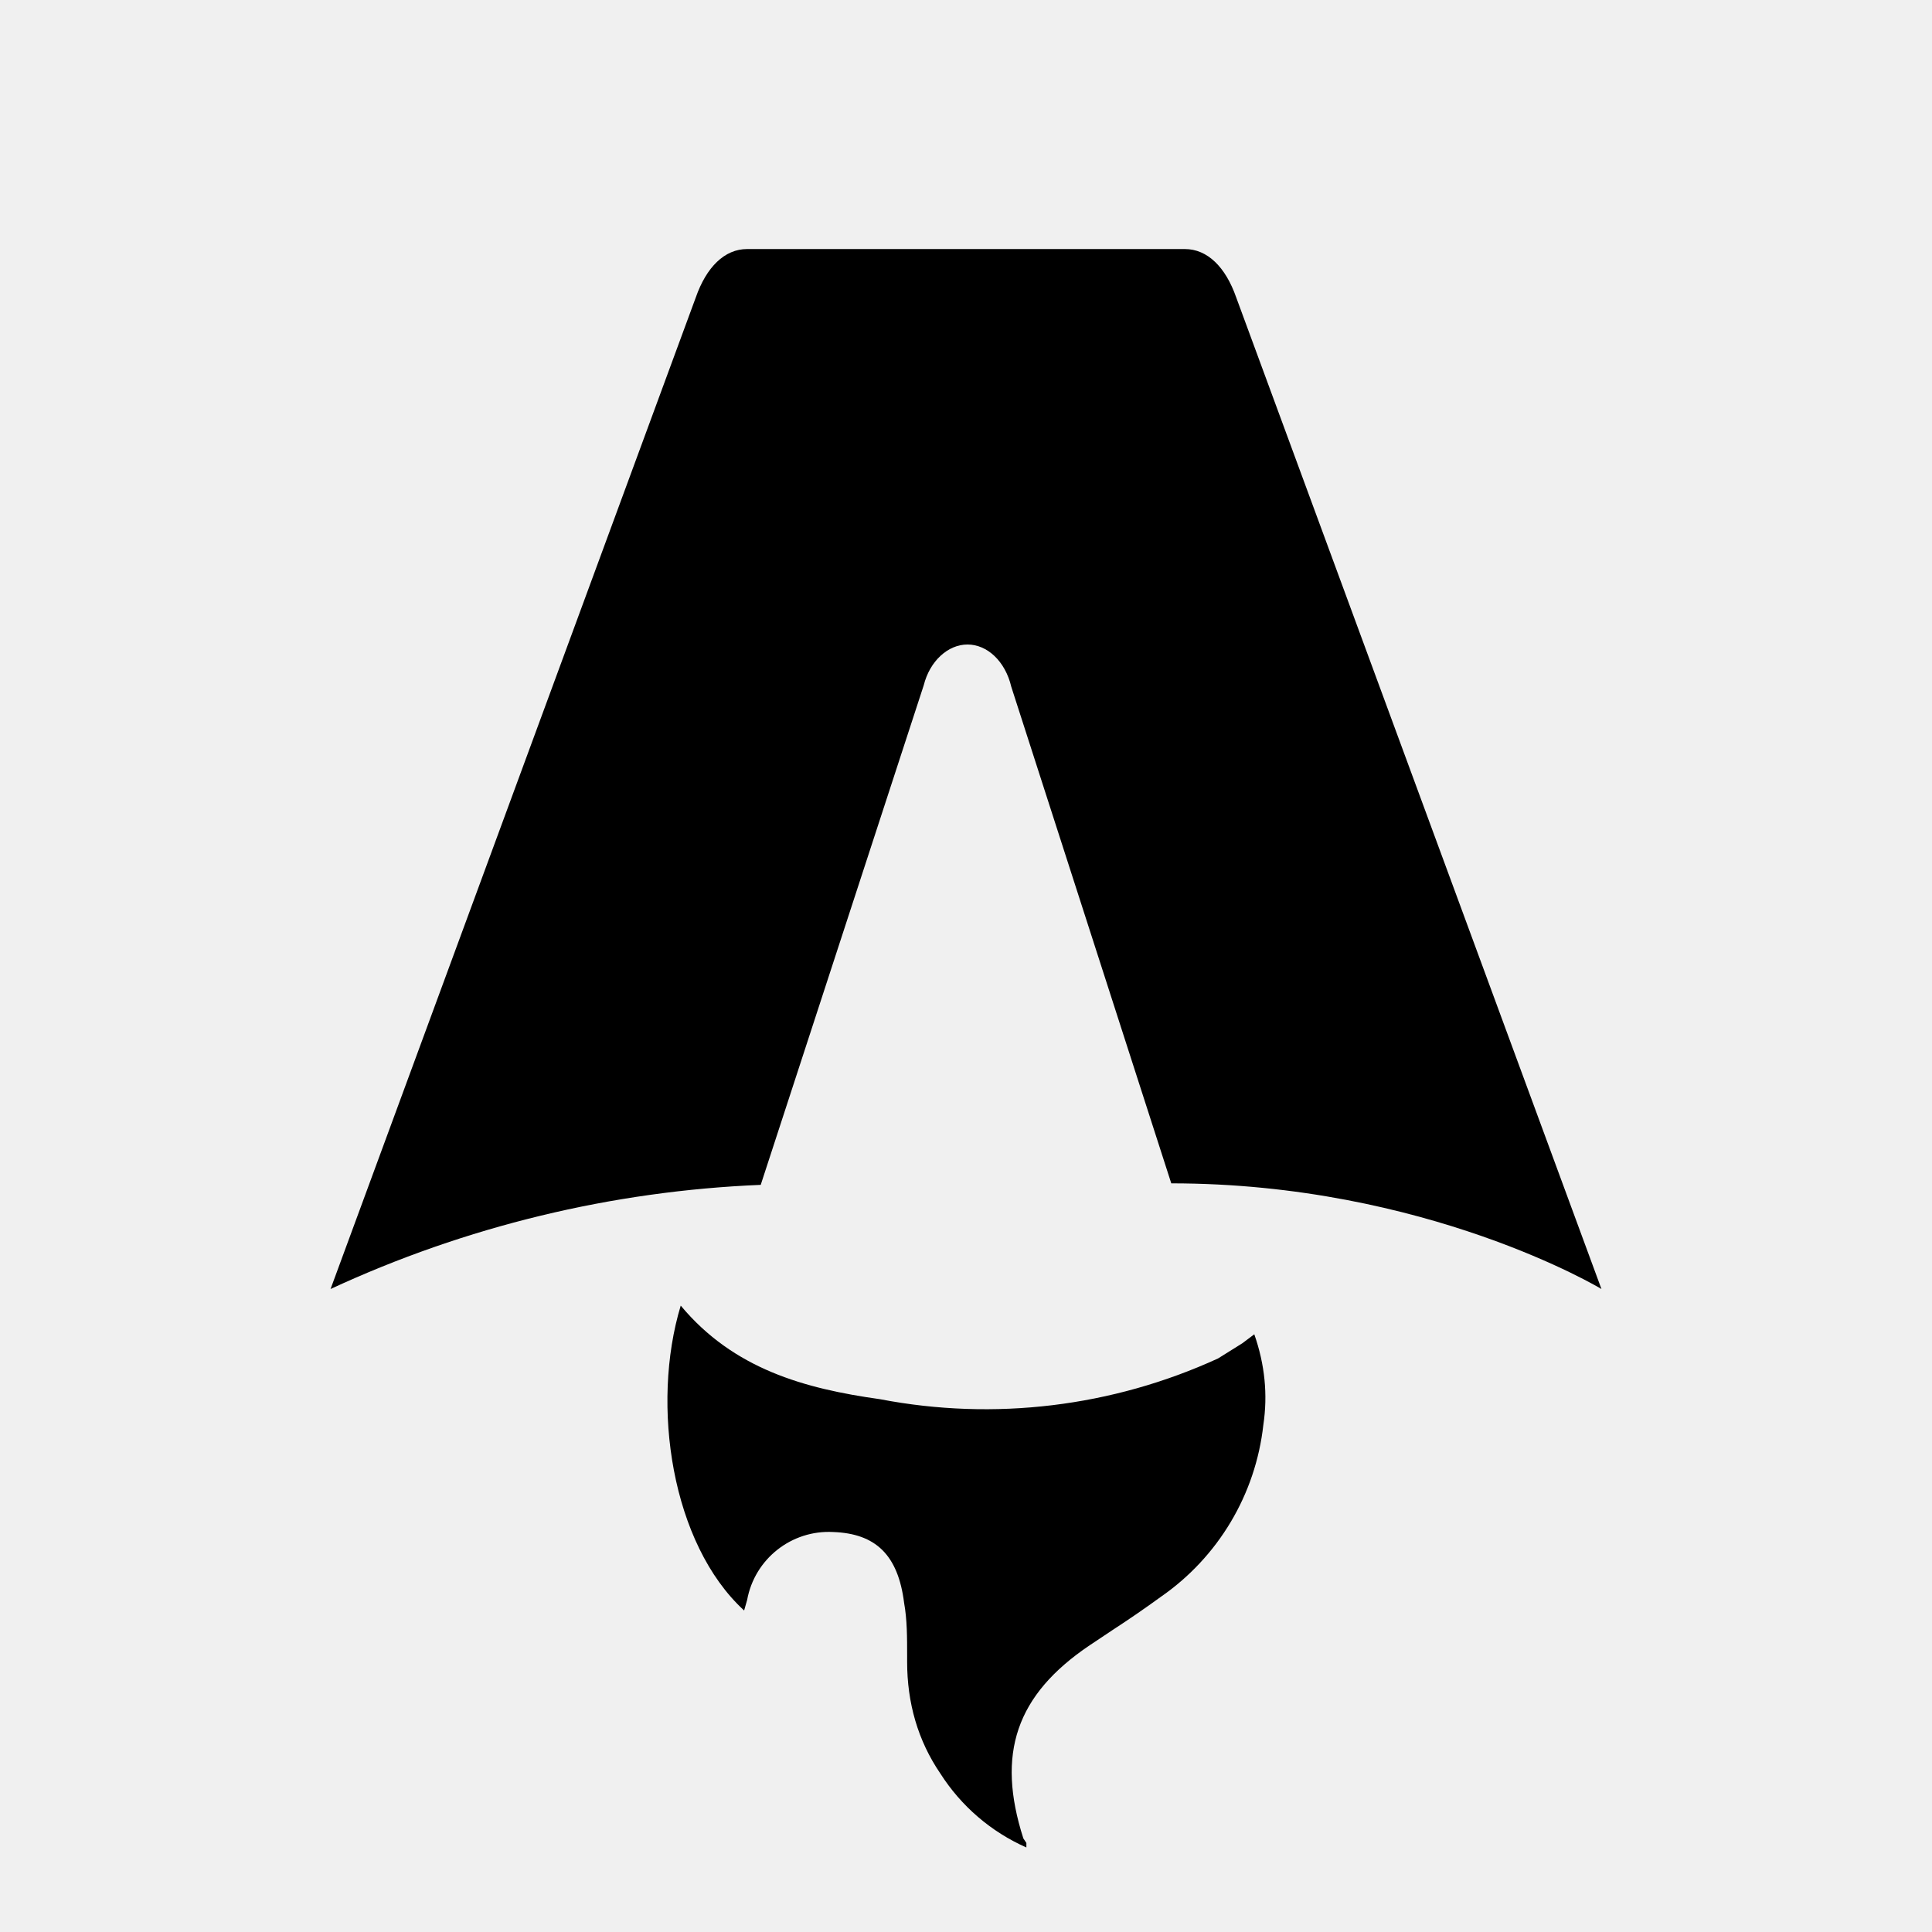
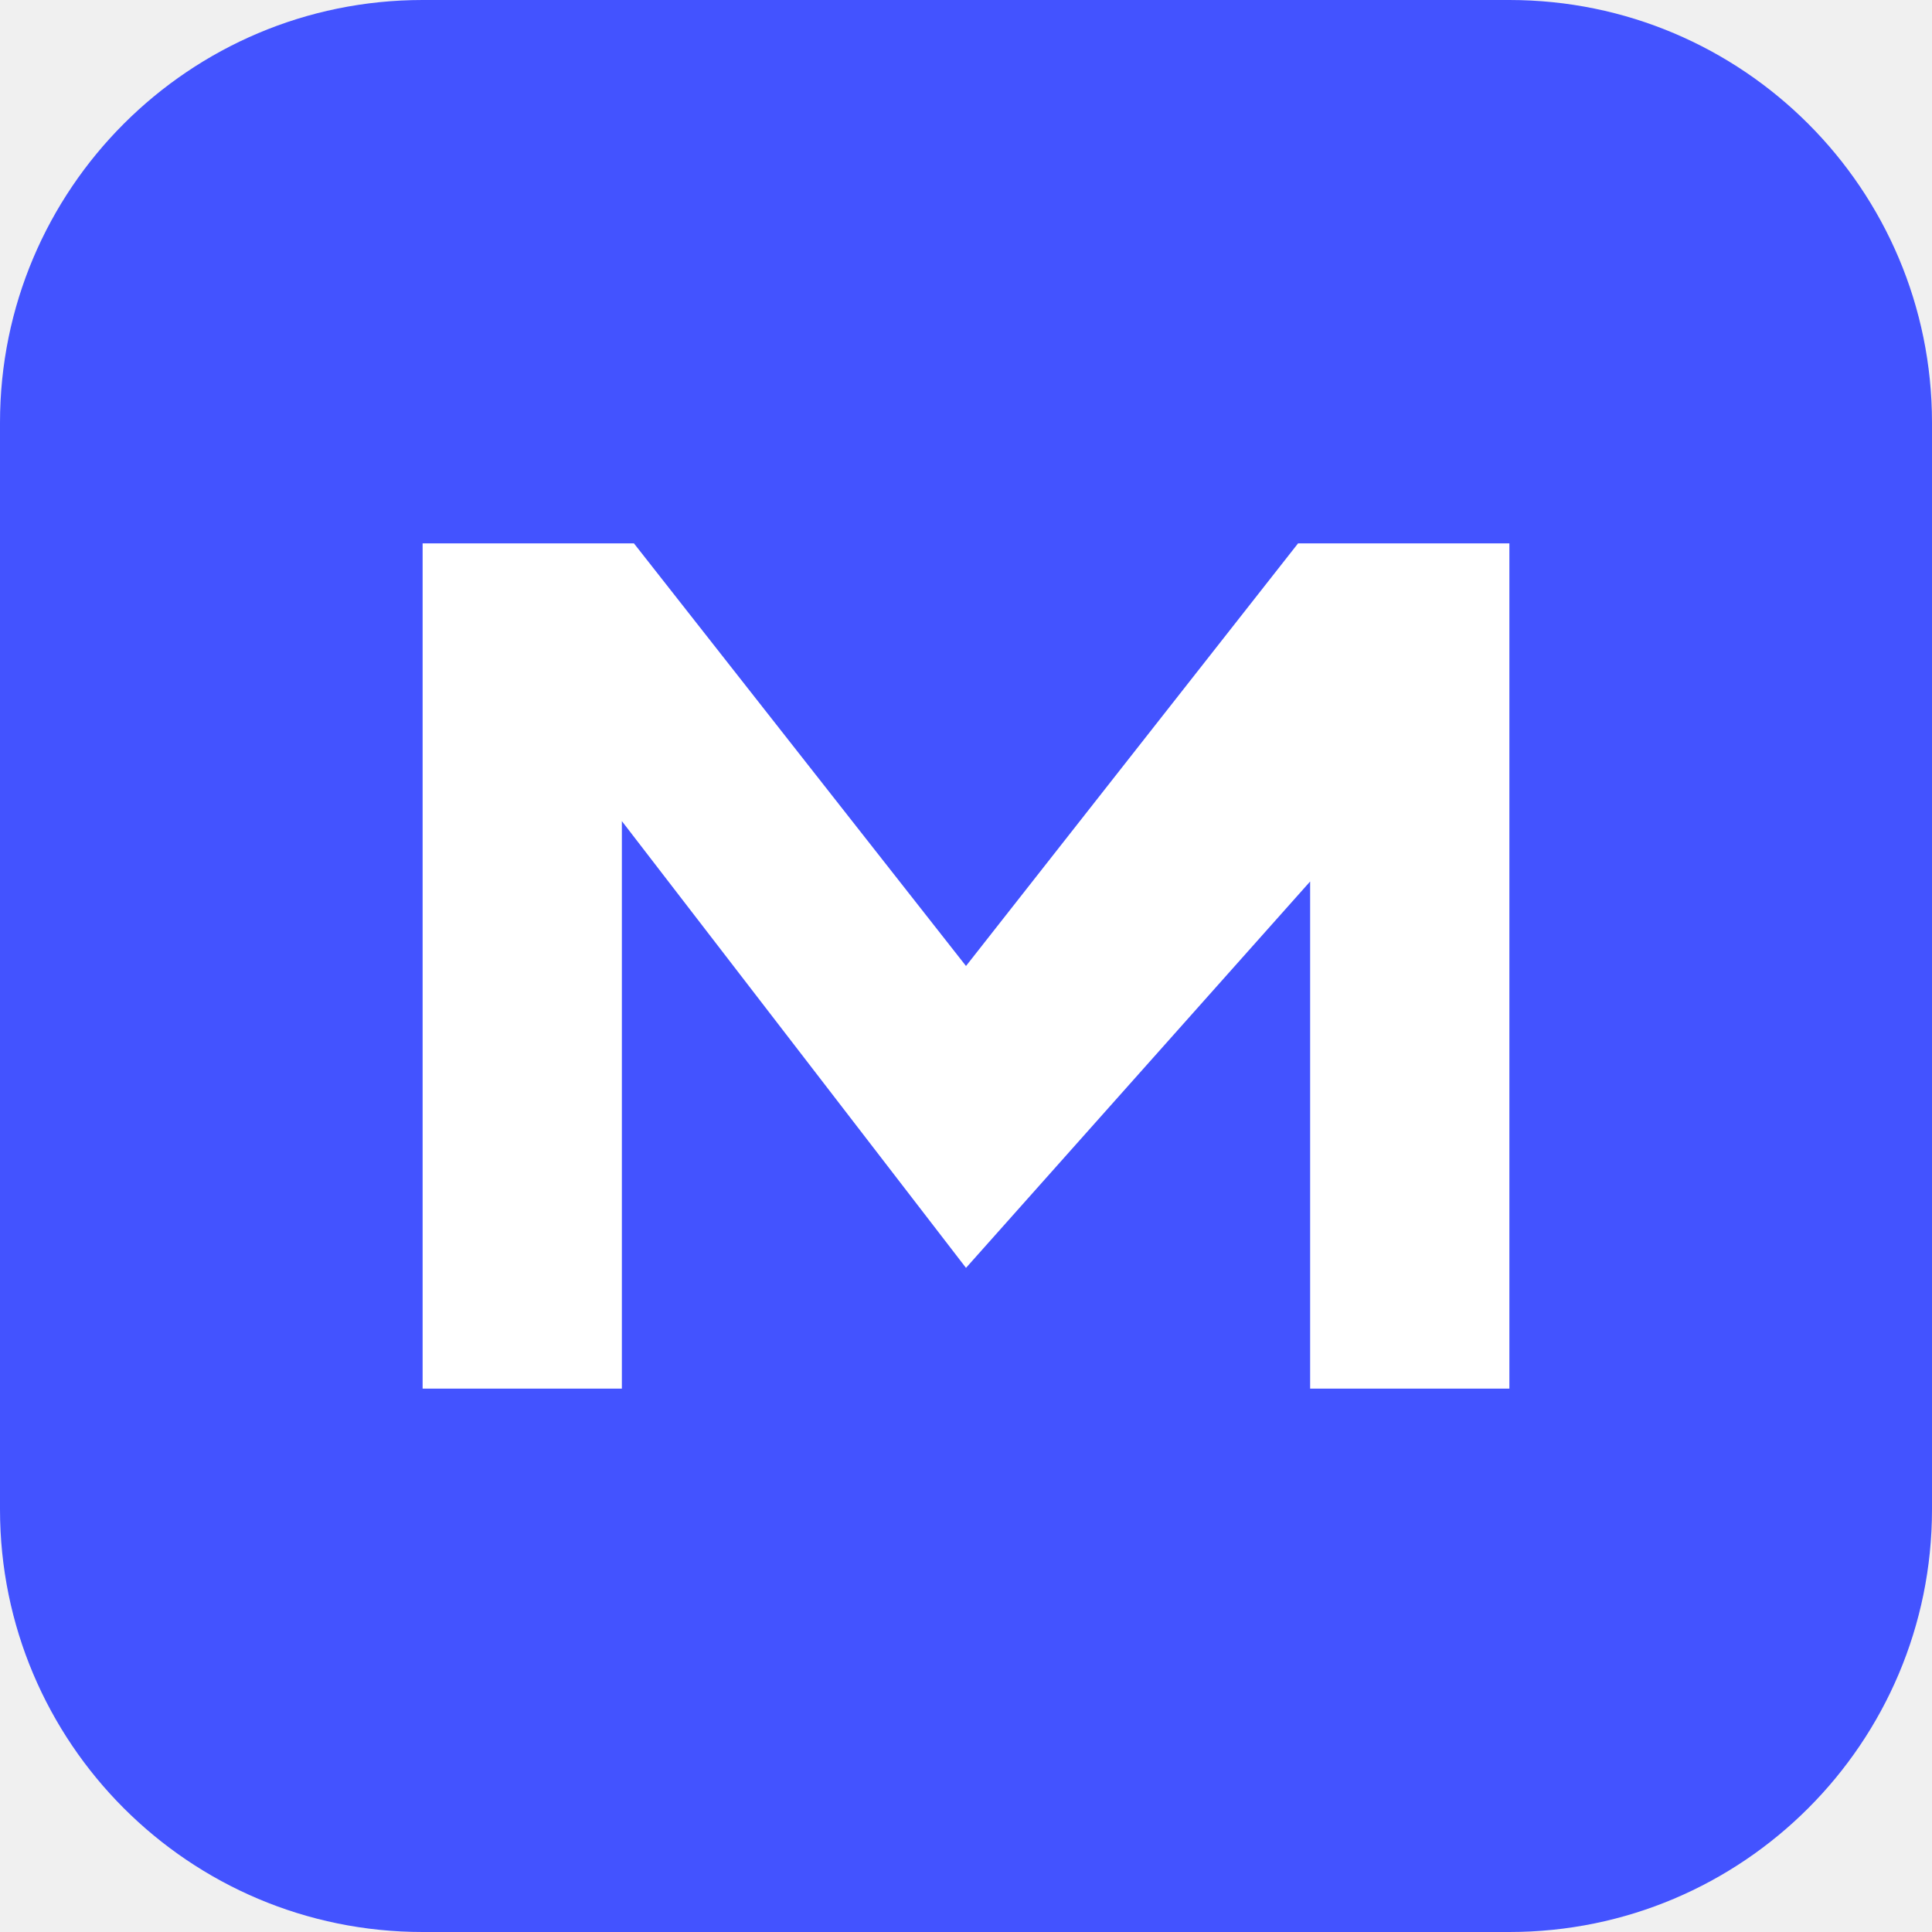
- <svg xmlns="http://www.w3.org/2000/svg" fill="none" viewBox="0 0 128 128">
-   <path d="M50.4 78.5a75.1 75.1 0 0 0-28.5 6.9l24.2-65.7c.7-2 1.9-3.2 3.4-3.2h29c1.5 0 2.7 1.2 3.4 3.2l24.2 65.7s-11.6-7-28.5-7L67 45.5c-.4-1.7-1.6-2.8-2.9-2.8-1.3 0-2.5 1.1-2.9 2.7L50.4 78.5Zm-1.1 28.2Zm-4.2-20.2c-2 6.6-.6 15.8 4.2 20.2a17.5 17.5 0 0 1 .2-.7 5.5 5.5 0 0 1 5.7-4.5c2.8.1 4.3 1.5 4.7 4.7.2 1.1.2 2.3.2 3.5v.4c0 2.7.7 5.2 2.2 7.4a13 13 0 0 0 5.7 4.9v-.3l-.2-.3c-1.8-5.6-.5-9.5 4.4-12.8l1.5-1a73 73 0 0 0 3.2-2.2 16 16 0 0 0 6.8-11.4c.3-2 .1-4-.6-6l-.8.6-1.6 1a37 37 0 0 1-22.4 2.7c-5-.7-9.7-2-13.2-6.2Z" />
-   <style>
-         path { fill: #000; }
-         @media (prefers-color-scheme: dark) {
-             path { fill: #FFF; }
-         }
-     </style>
+ <svg xmlns="http://www.w3.org/2000/svg" viewBox="0 0 32 32" width="32" height="32">
+   <rect width="32" height="32" rx="7" fill="#4353FF" />
+   <path d="M7 23V9h3.5l5.5 7 5.5-7H25v14h-3.3v-8.4L16 21l-5.7-7.4V23z" fill="#FFFFFF" />
</svg>
